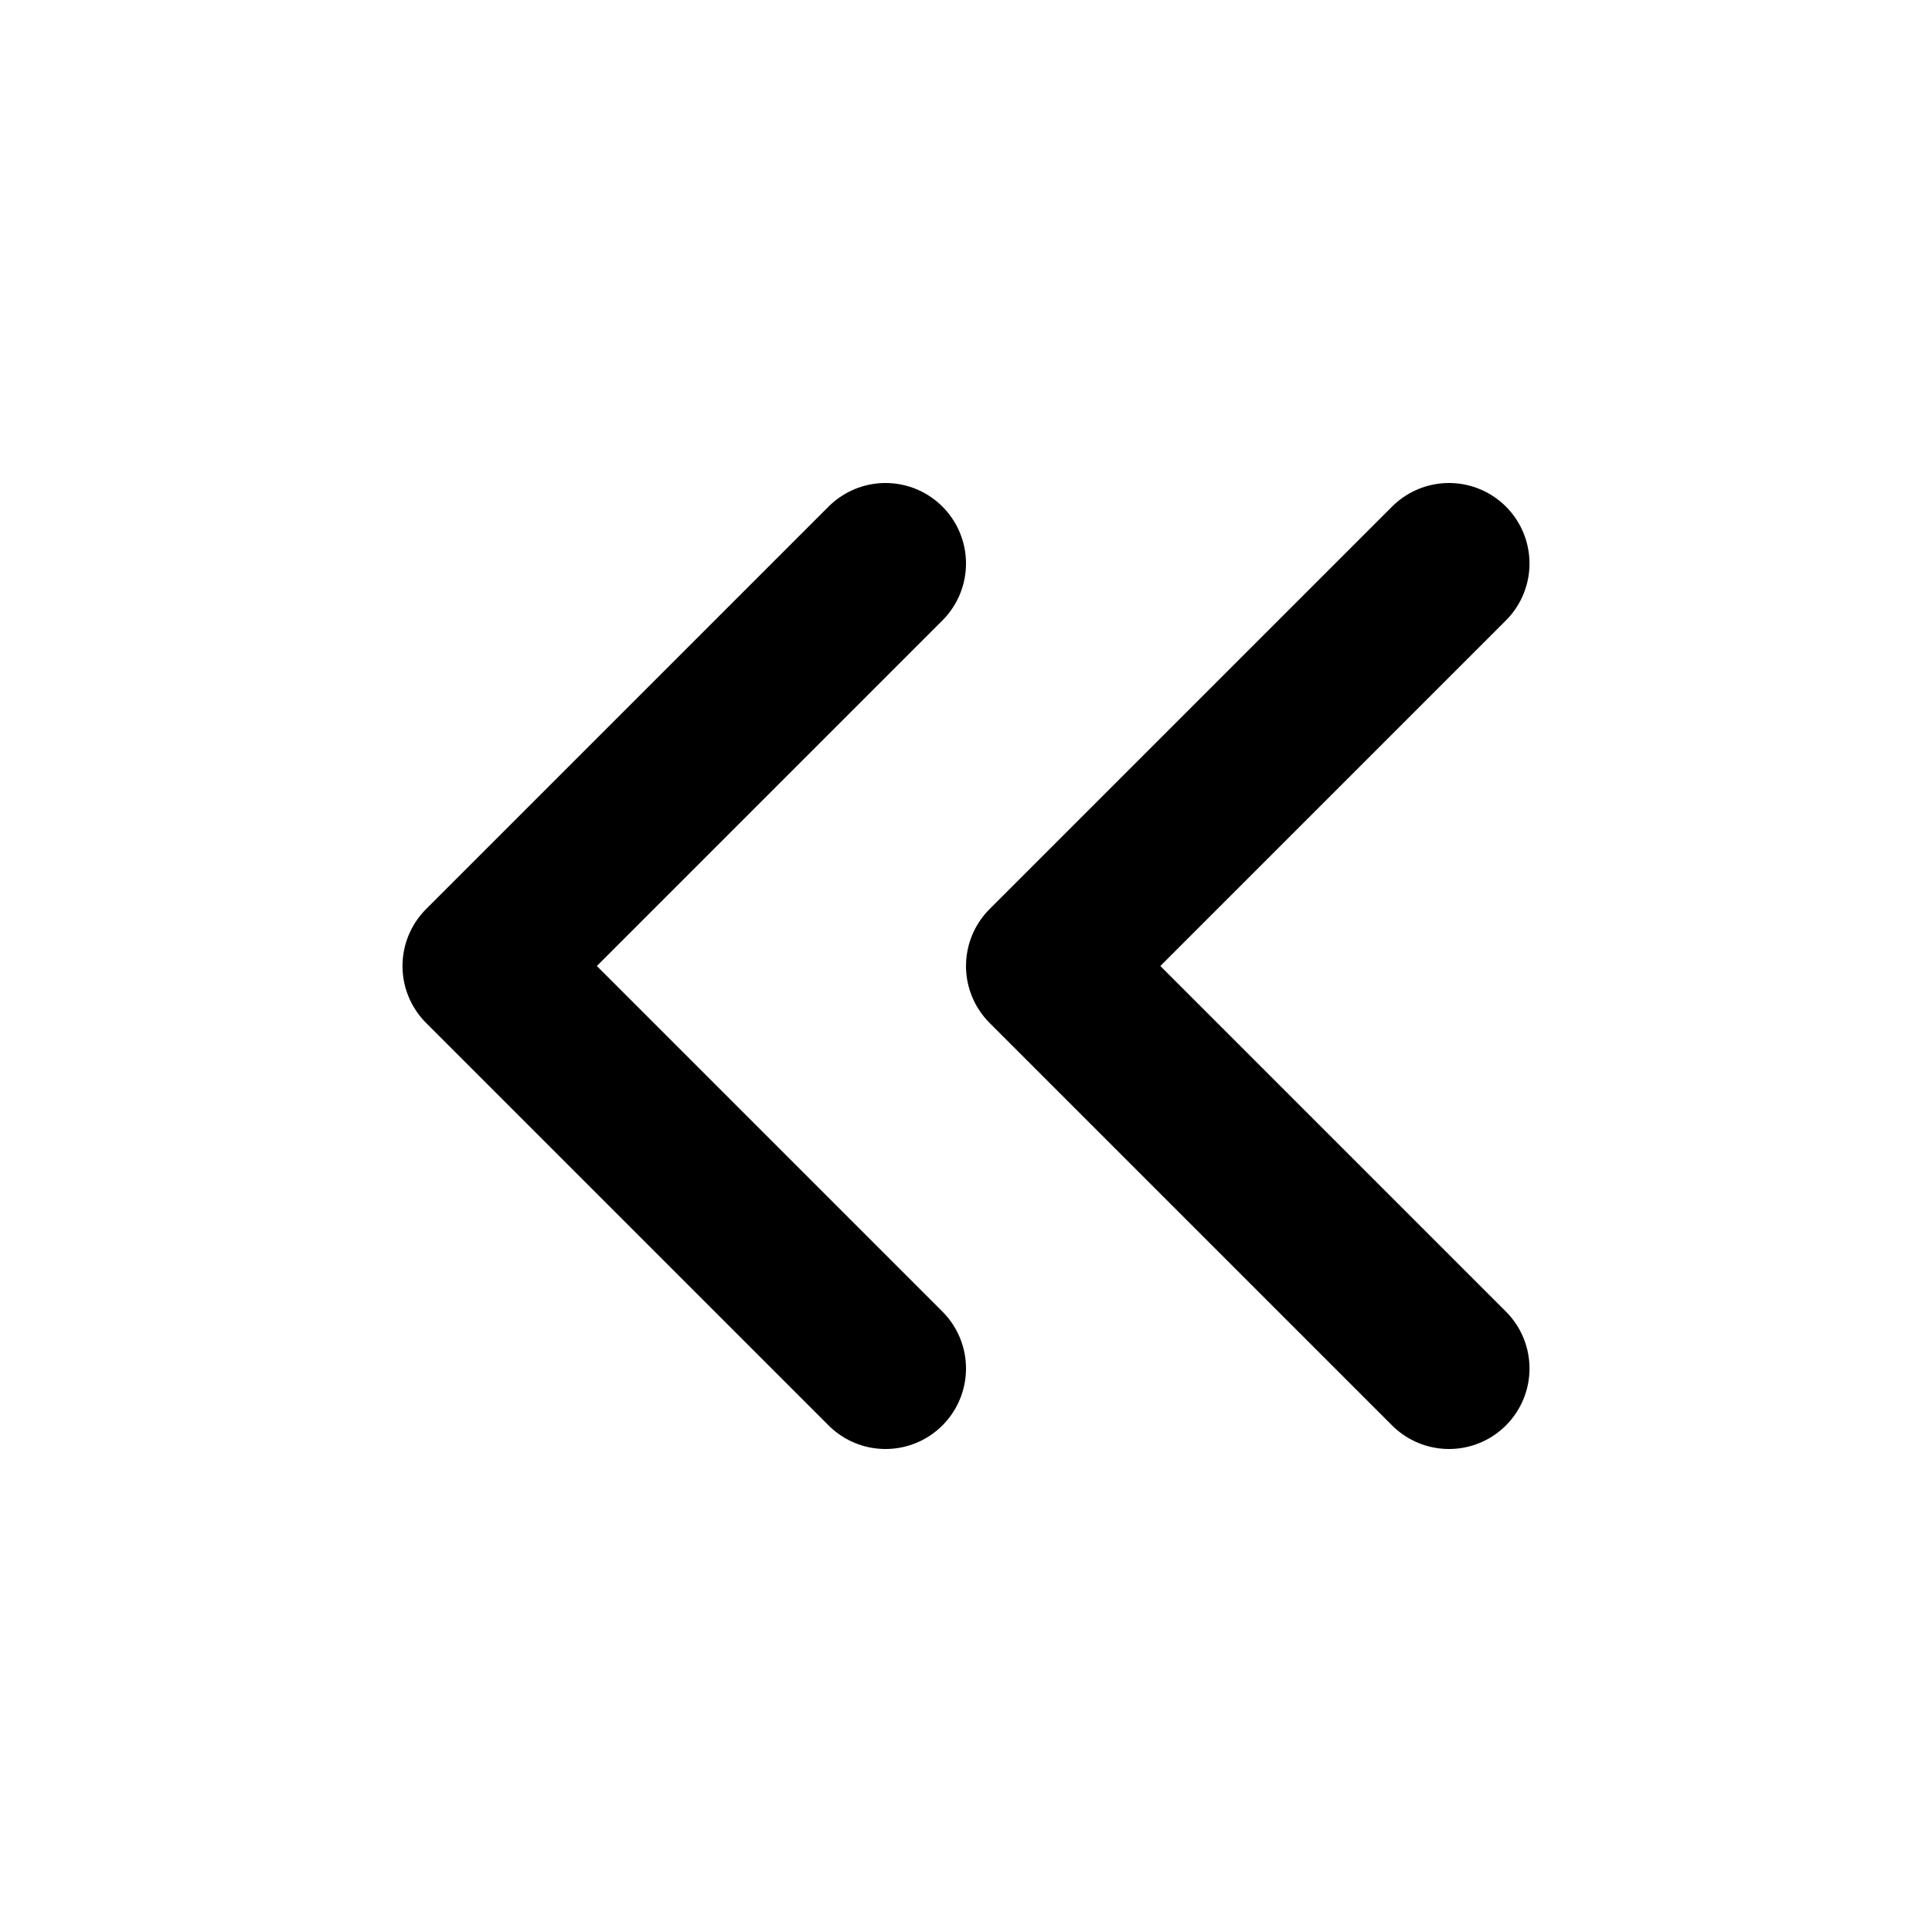
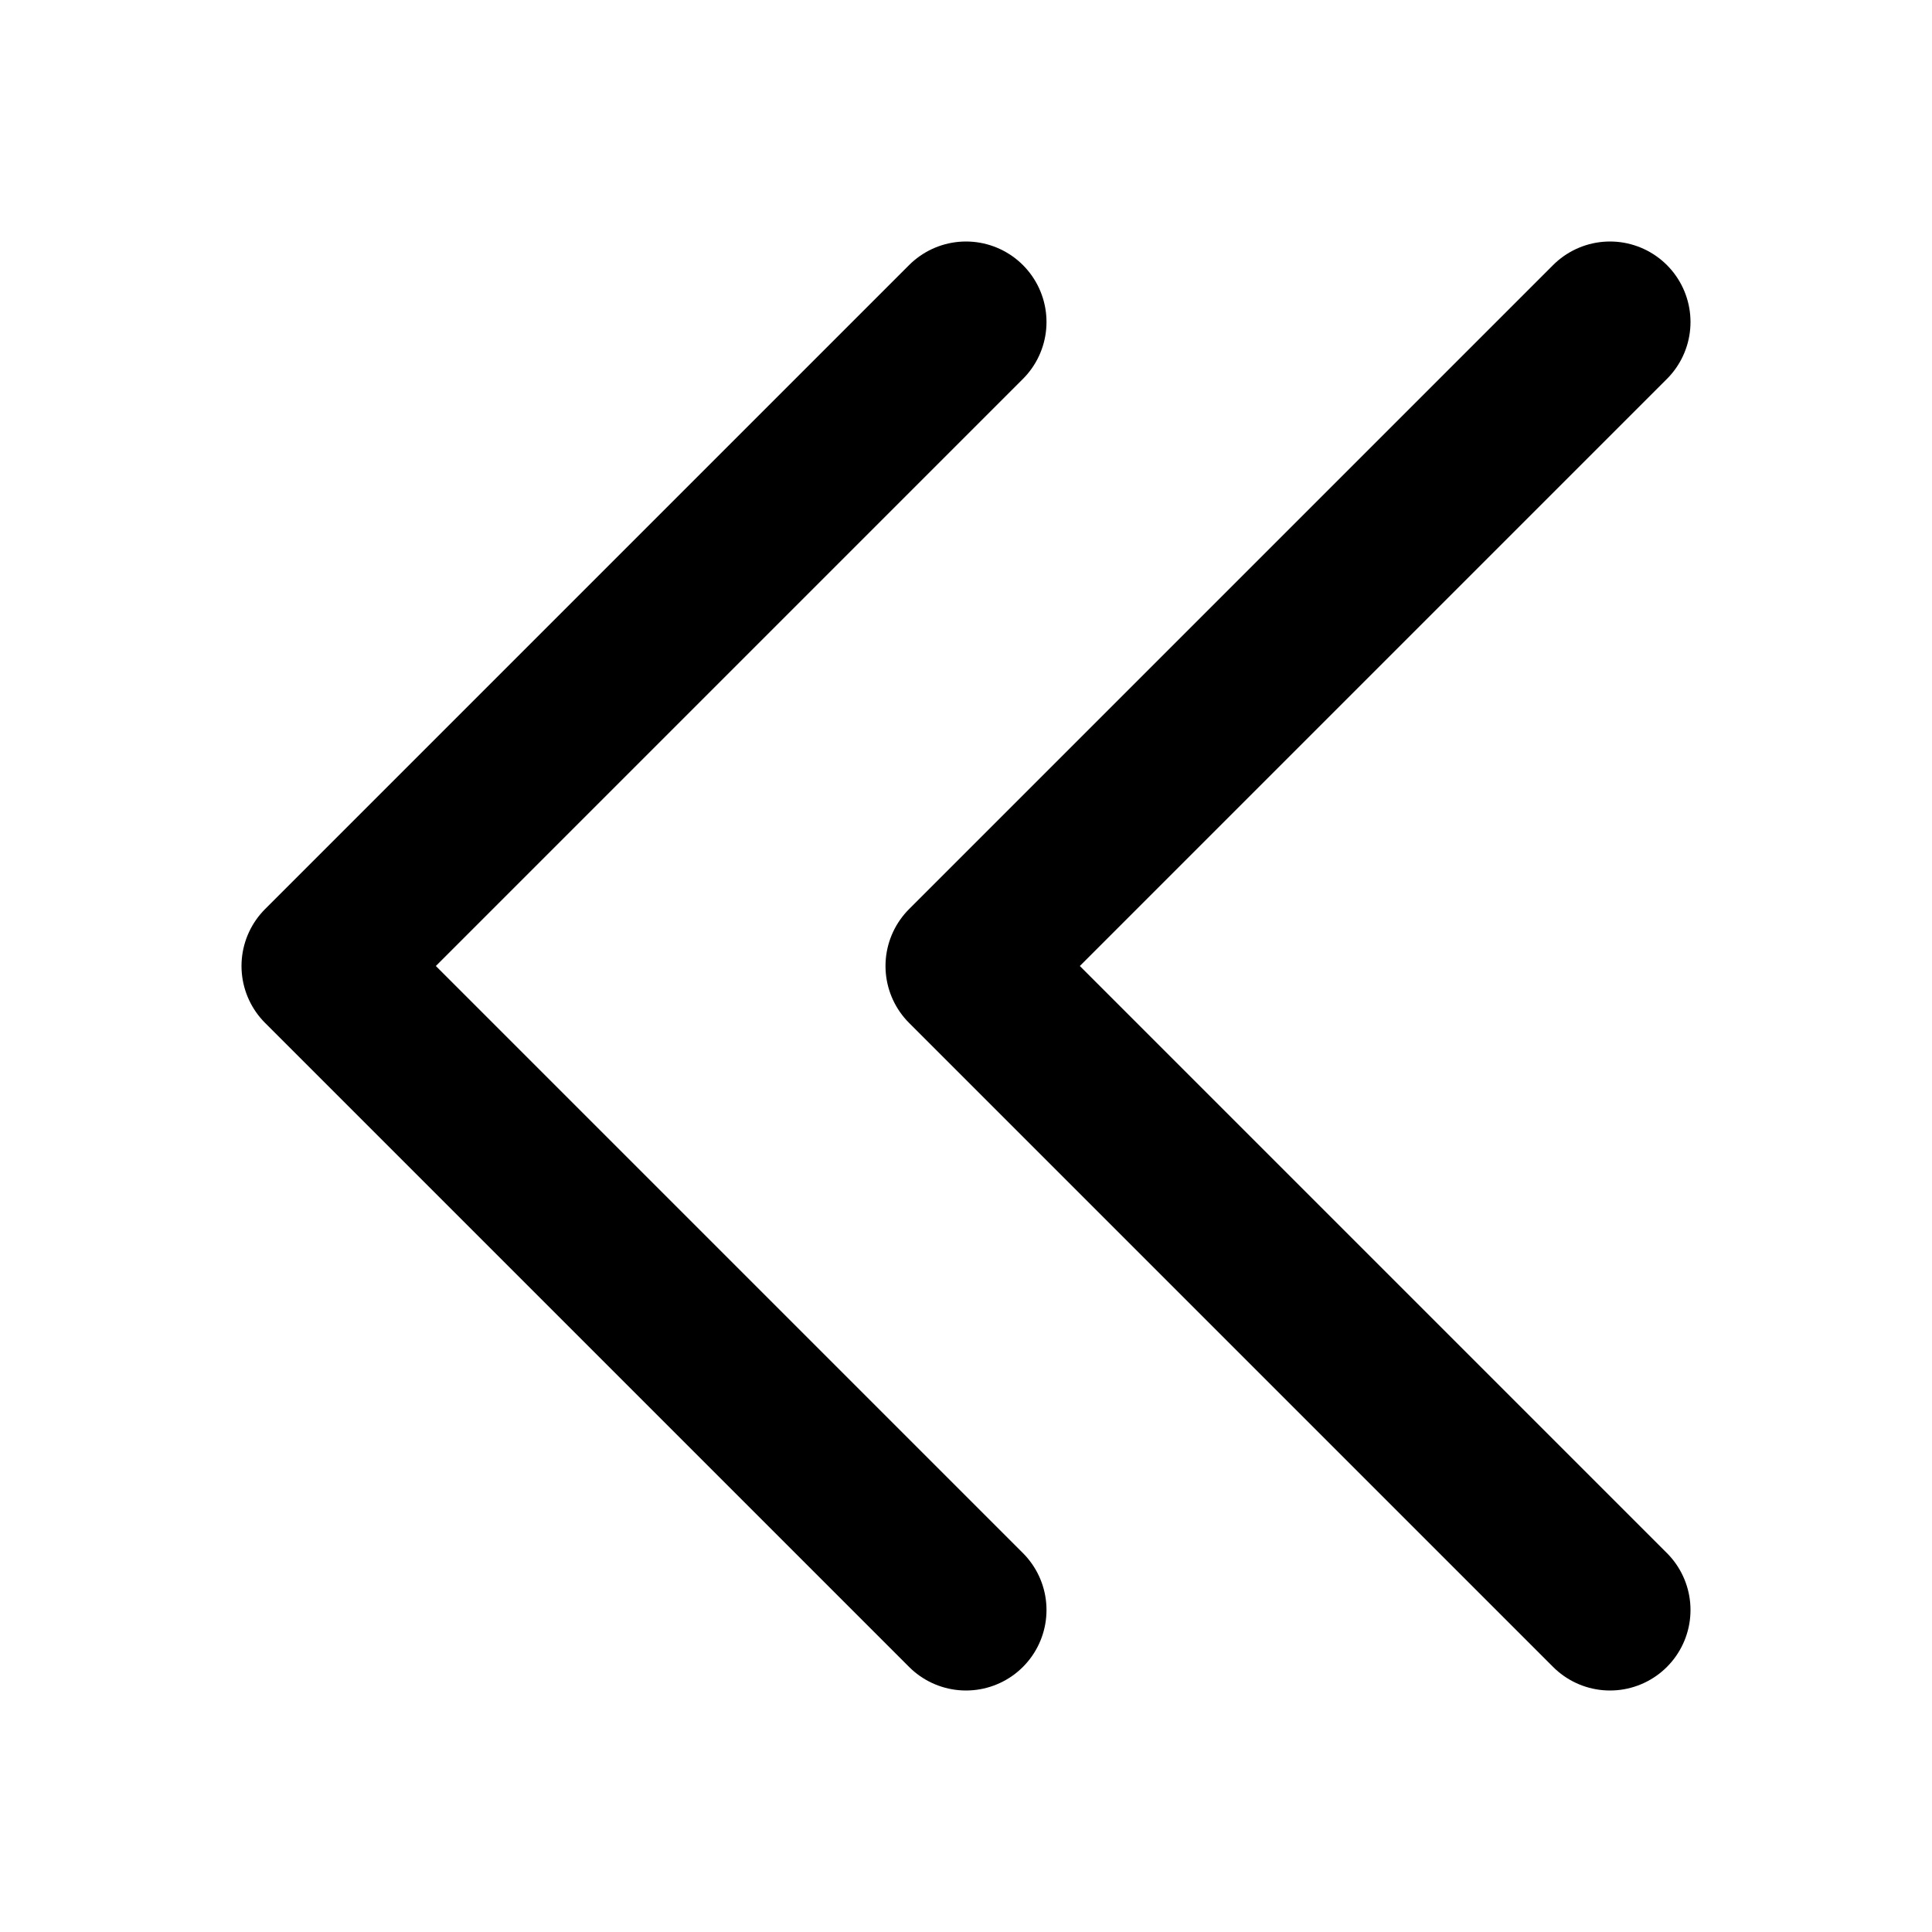
<svg xmlns="http://www.w3.org/2000/svg" width="24" height="24" viewBox="0 0 24 24" fill="none" stroke="currentColor" stroke-width="2" stroke-linecap="round" stroke-linejoin="round">
-   <polyline points="11 17 6 12 11 7" />
-   <polyline points="18 17 13 12 18 7" />
+   <polyline points="12 4 4 12 12 20" />
+   <polyline points="20 4 12 12 20 20" />
</svg>
